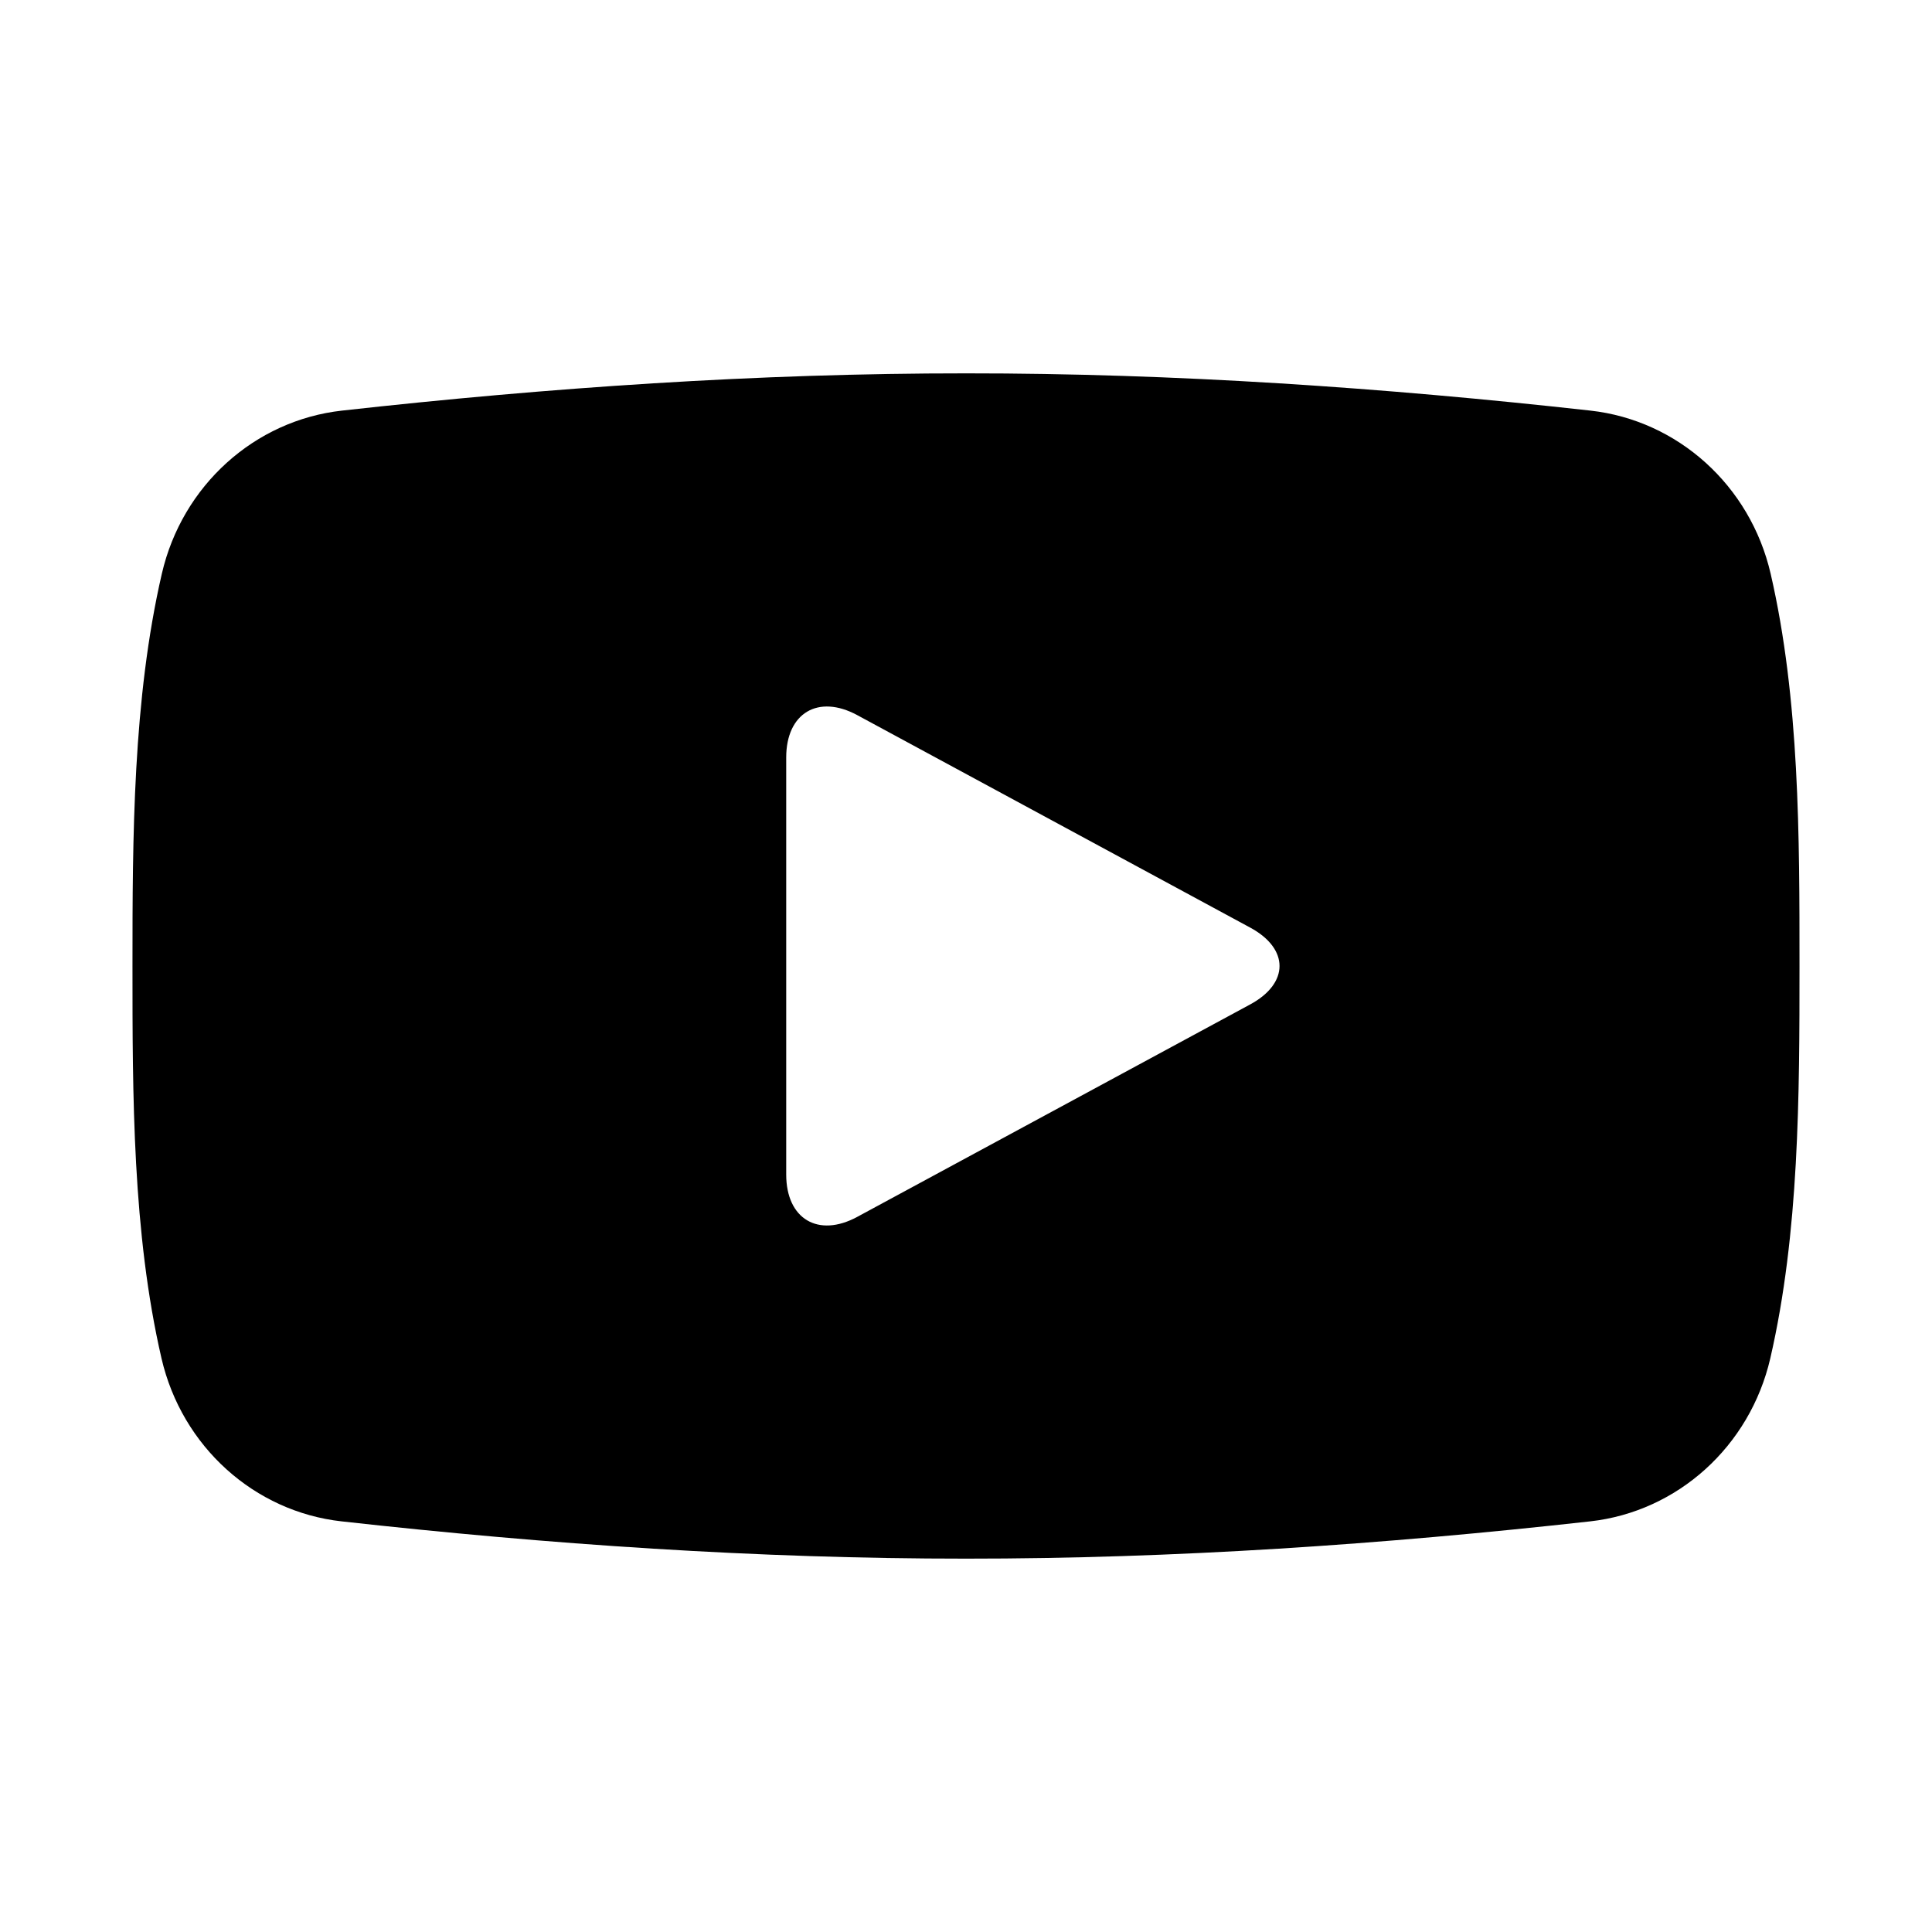
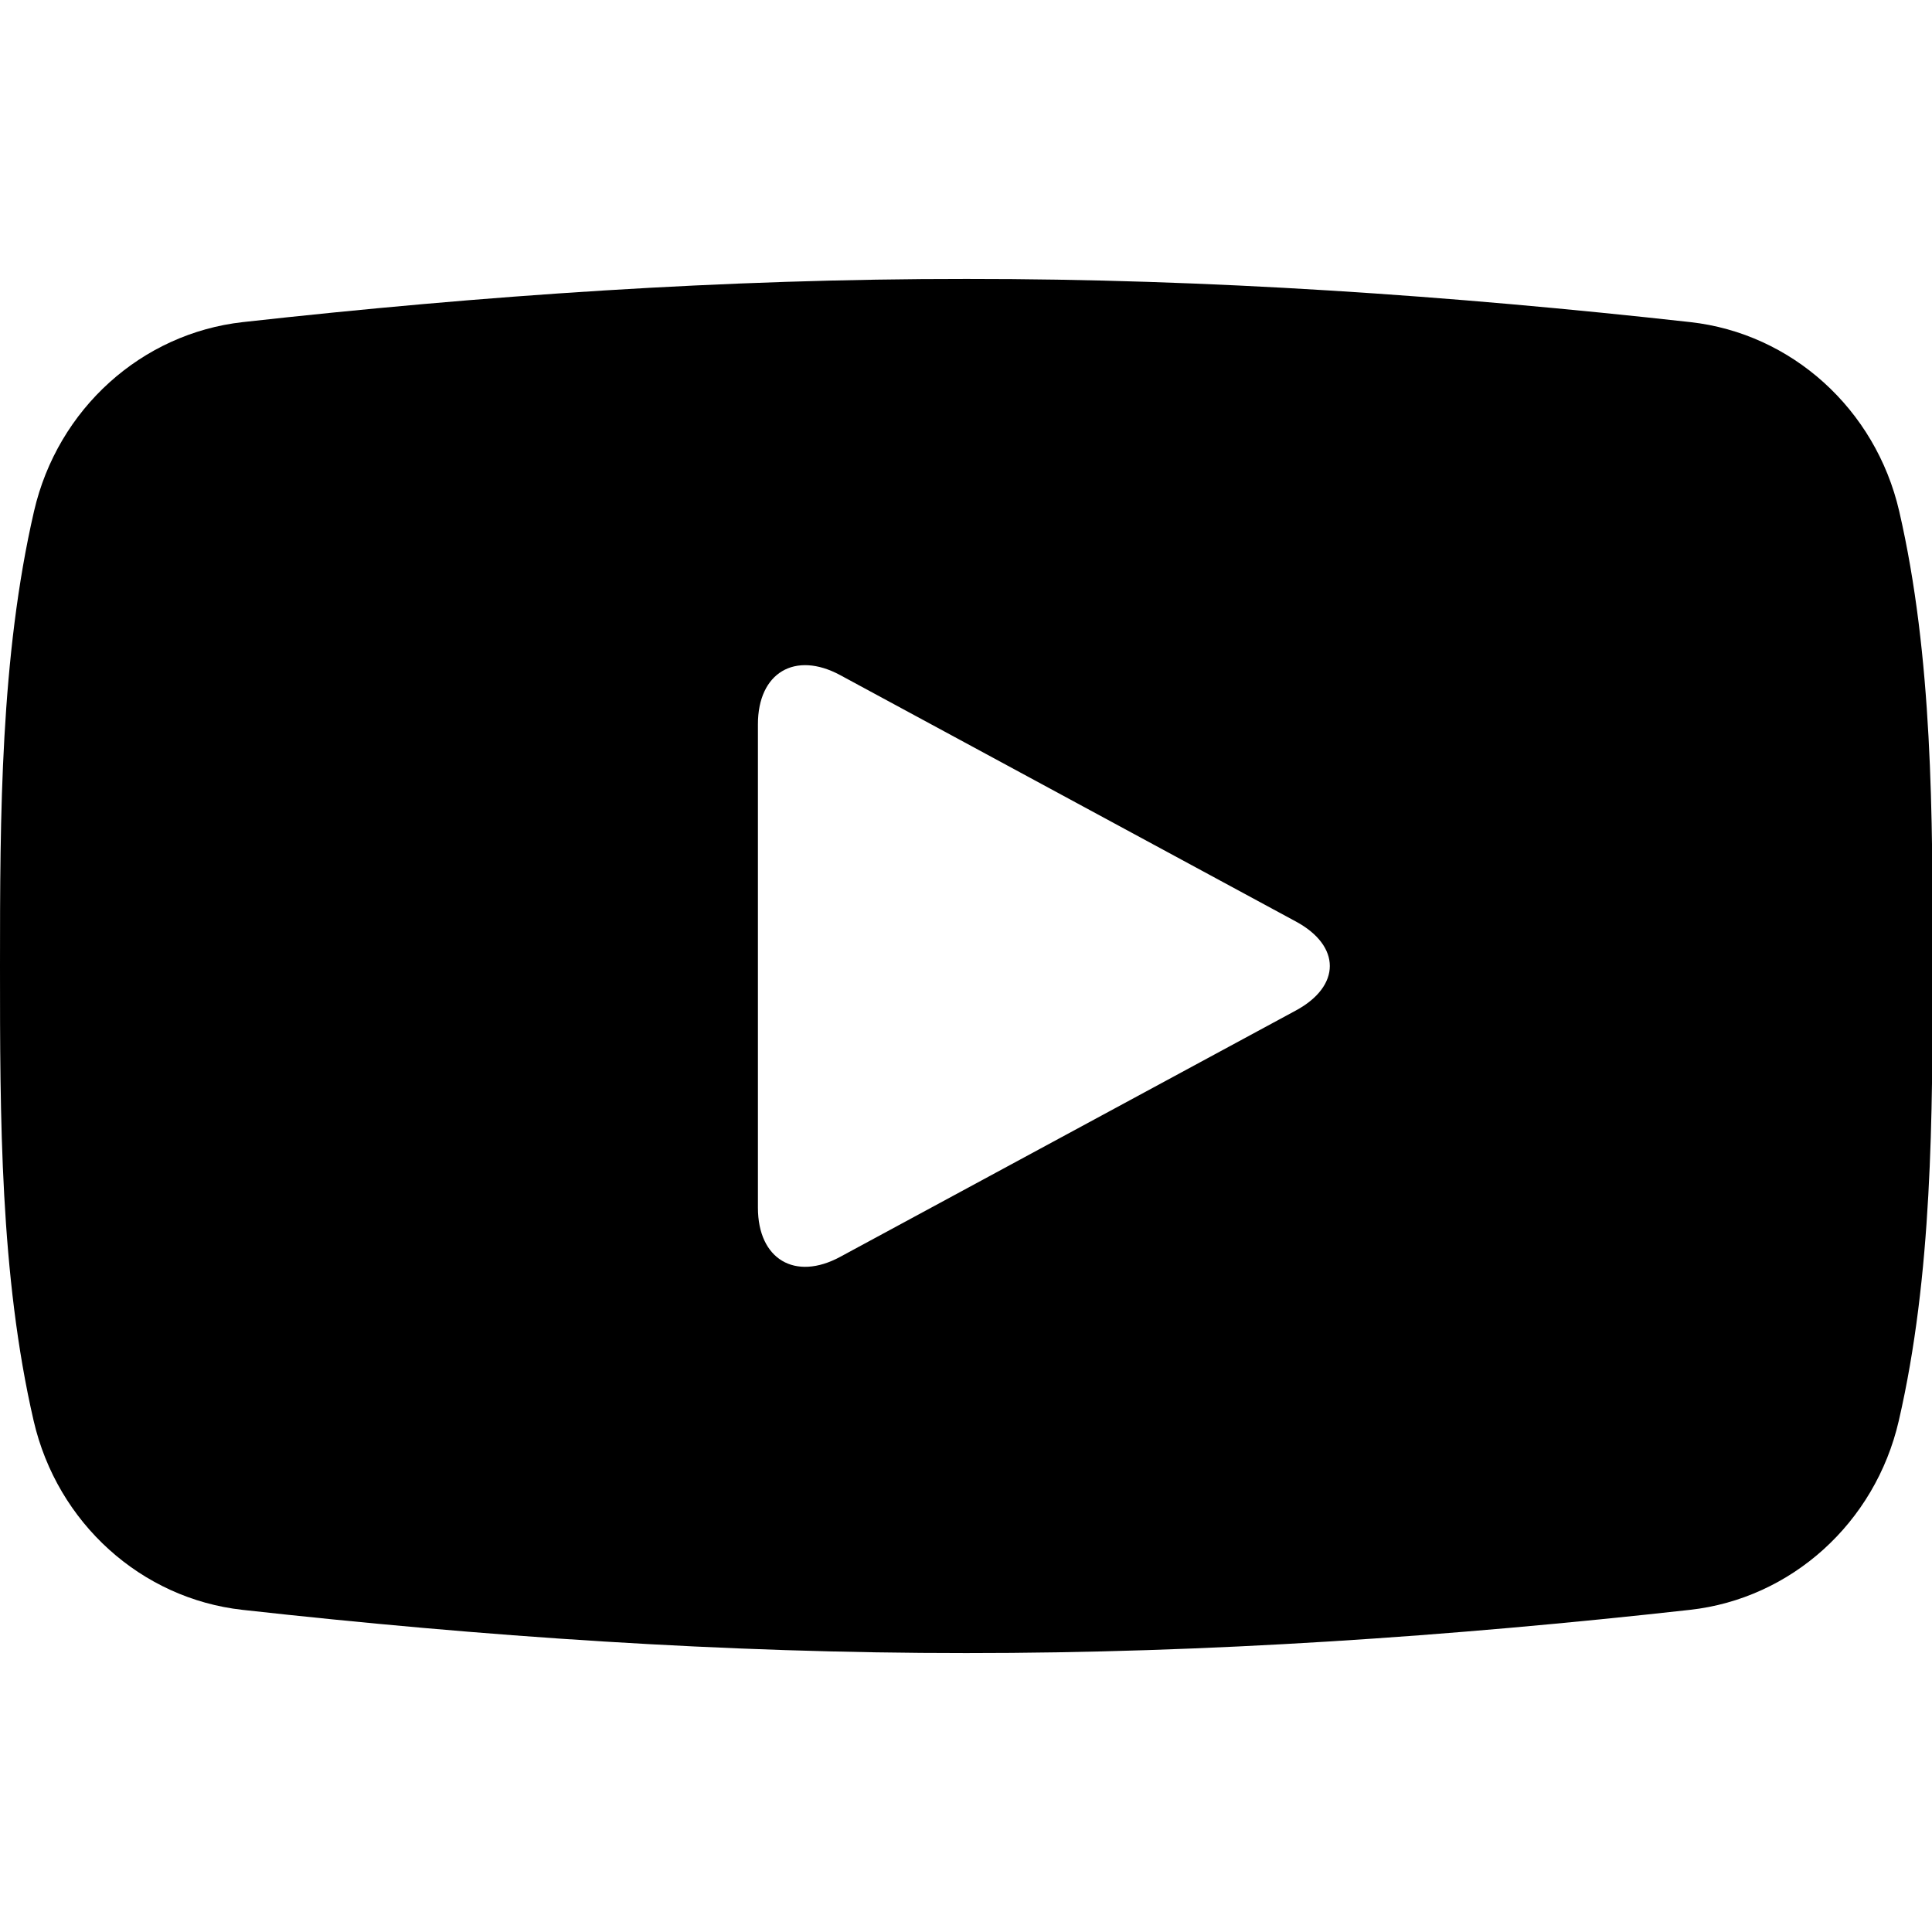
- <svg xmlns="http://www.w3.org/2000/svg" version="1.1" x="0px" y="0px" viewBox="0 0 100 100" enable-background="new 0 0 100 100" xml:space="preserve">
+ <svg xmlns="http://www.w3.org/2000/svg" version="1.1" id="Layer_1" x="0px" y="0px" width="50px" height="50px" viewBox="25 25 50 50" enable-background="new 25 25 50 50" xml:space="preserve">
  <g>
-     <path d="M91.648,29.694c-1.056-4.57-4.81-7.938-9.327-8.441c-10.699-1.191-21.527-1.934-32.309-1.928   c-10.782-0.006-21.611,0.737-32.311,1.928c-4.517,0.503-8.269,3.871-9.324,8.441c-1.501,6.506-1.52,13.607-1.52,20.307   c0,6.699,0,13.8,1.502,20.307c1.056,4.566,4.808,7.938,9.325,8.438c10.699,1.191,21.527,1.934,32.31,1.929   c10.782,0.005,21.611-0.737,32.309-1.929c4.518-0.501,8.271-3.872,9.327-8.438c1.501-6.507,1.512-13.608,1.512-20.307   C93.142,43.302,93.15,36.2,91.648,29.694 M64.711,51.988l-20.34,10.997c-2.022,1.094-3.677,0.107-3.677-2.191V39.207   c0-2.299,1.654-3.286,3.677-2.192l20.34,10.998C66.734,49.105,66.734,50.895,64.711,51.988" />
+     <path d="M74.151,38.229c-0.613-2.648-2.788-4.602-5.407-4.893c-6.202-0.689-12.478-1.121-18.729-1.117   c-6.25-0.004-12.527,0.427-18.73,1.117c-2.618,0.292-4.793,2.245-5.404,4.893C25.011,42,25,46.117,25,50   c0,3.884,0,8.001,0.871,11.771c0.612,2.647,2.787,4.602,5.405,4.892c6.202,0.69,12.479,1.121,18.729,1.118   c6.251,0.003,12.527-0.428,18.729-1.118c2.618-0.29,4.795-2.244,5.406-4.892c0.871-3.771,0.876-7.888,0.876-11.771   C75.017,46.117,75.021,42,74.151,38.229 M58.536,51.152l-11.79,6.374c-1.171,0.635-2.131,0.063-2.131-1.27V43.743   c0-1.332,0.958-1.904,2.131-1.27l11.79,6.375C59.709,49.48,59.709,50.519,58.536,51.152" />
  </g>
</svg>
